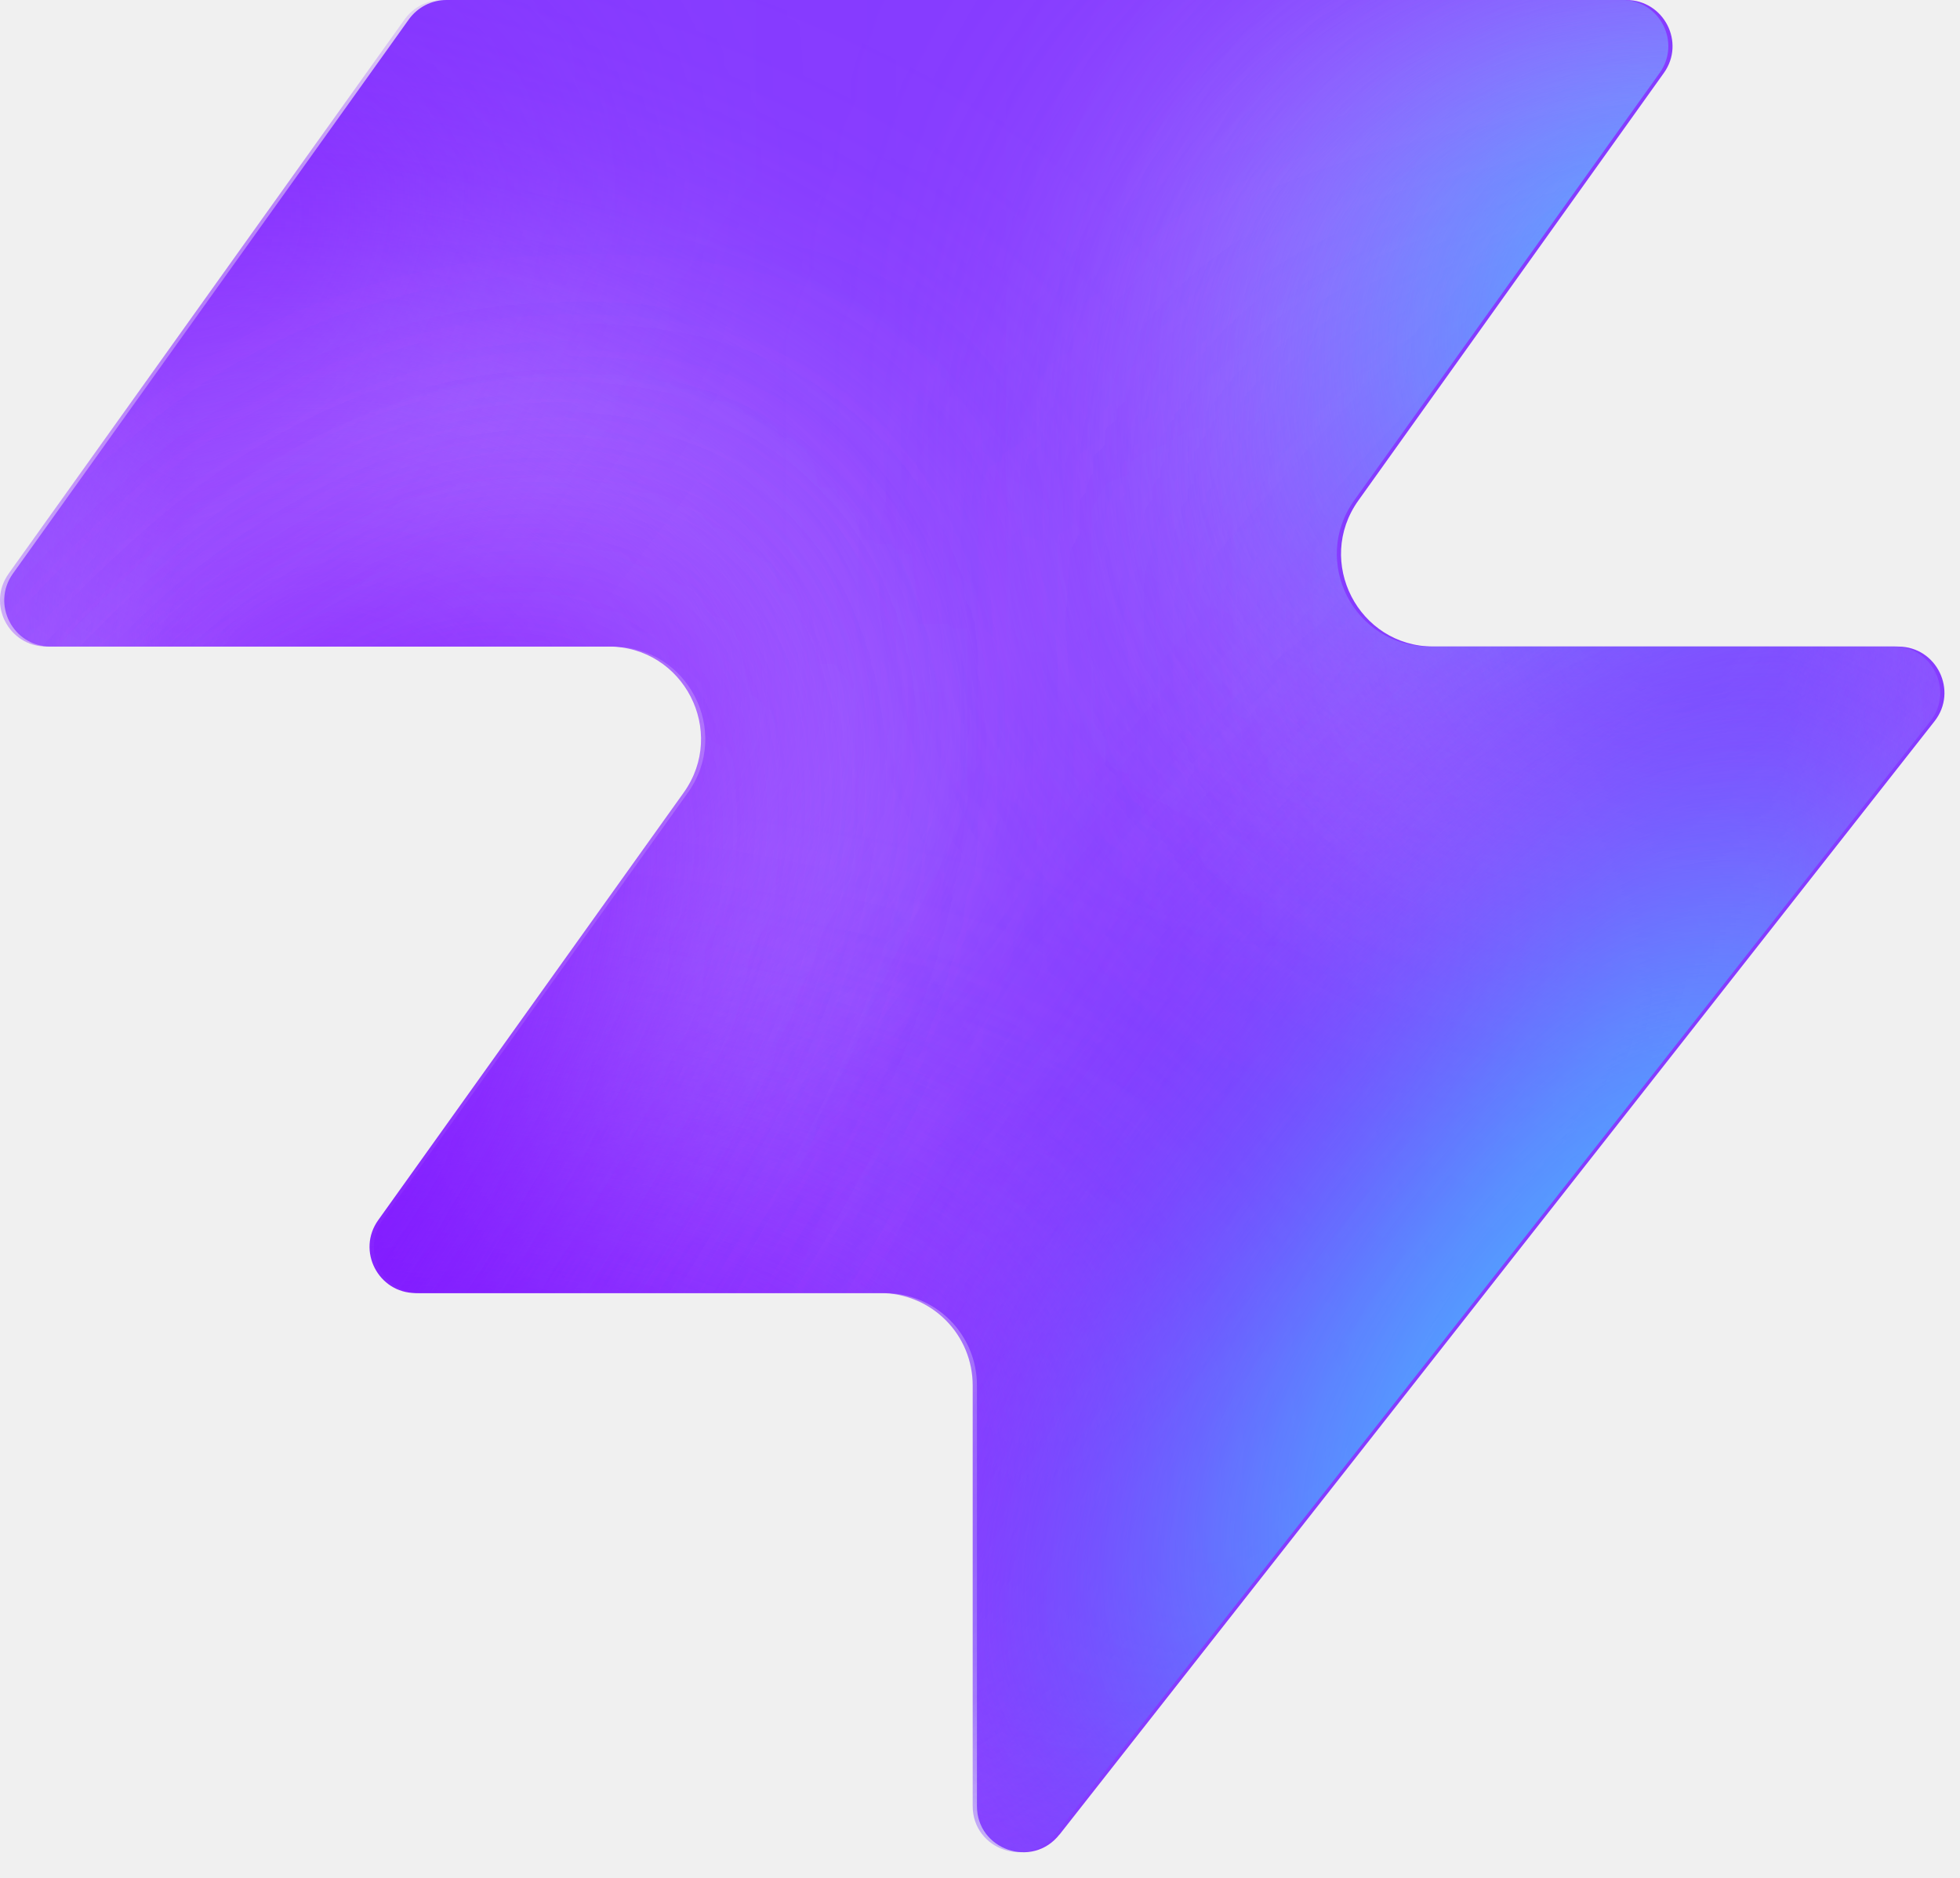
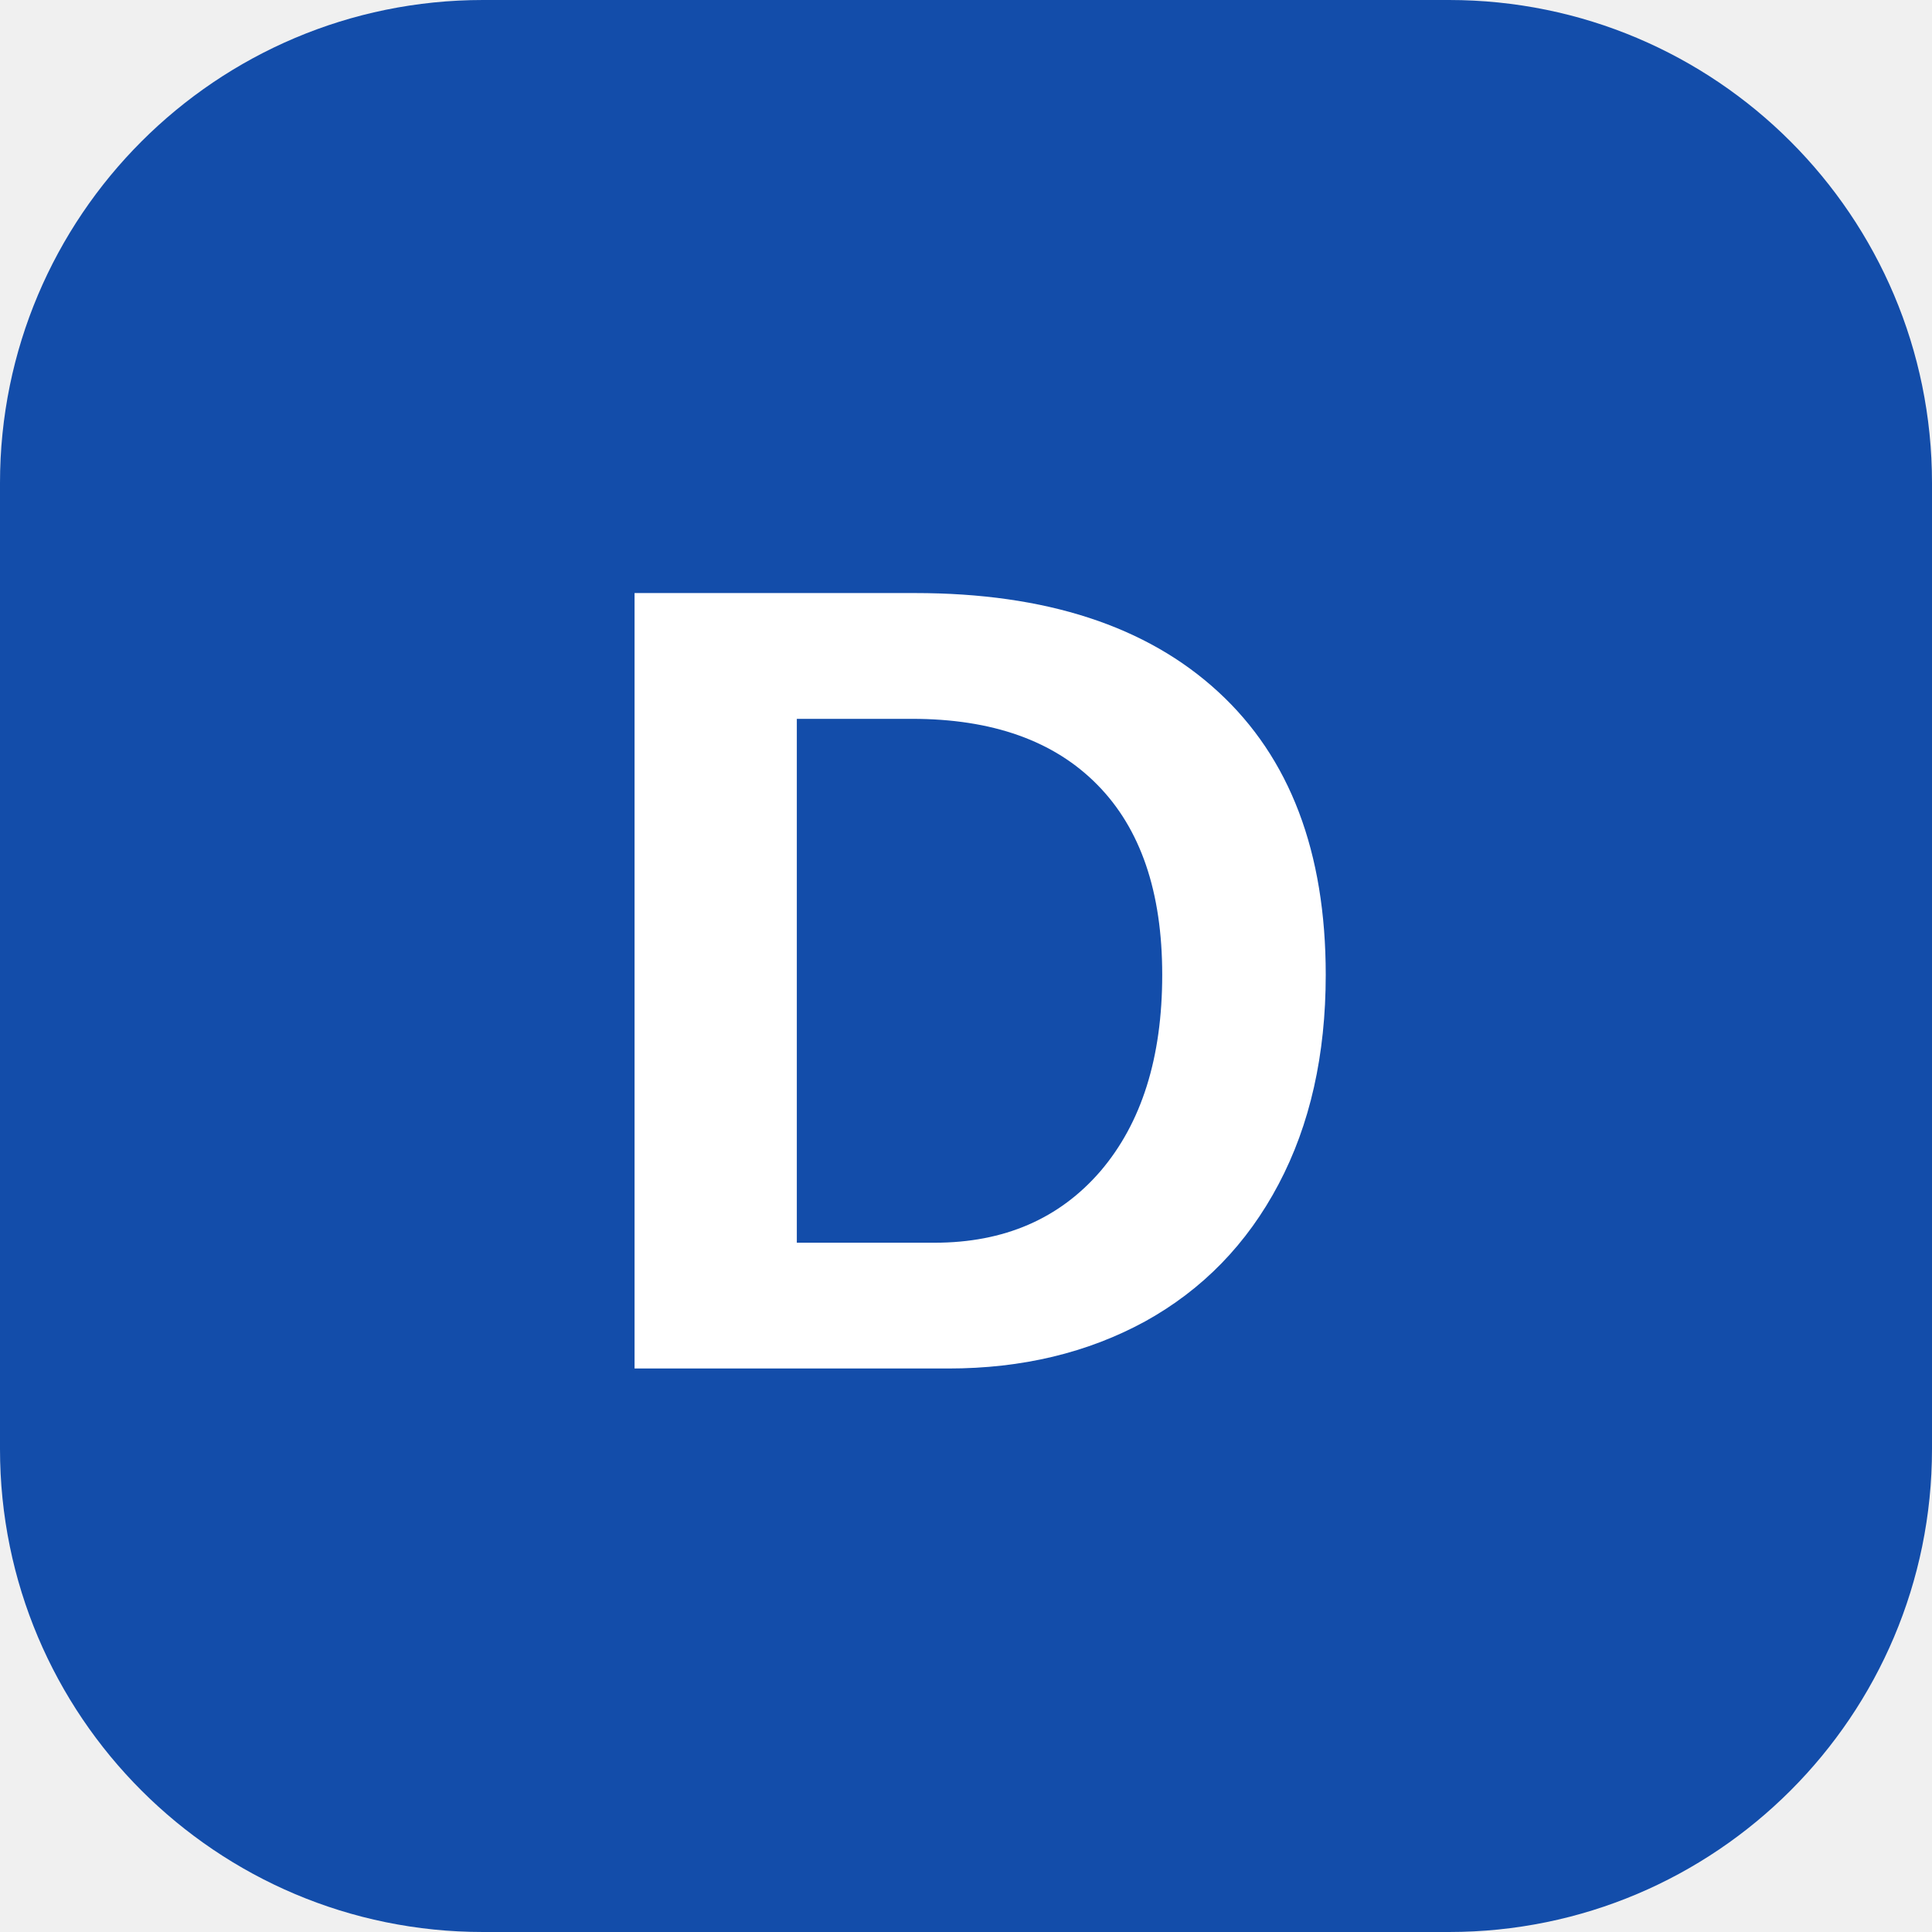
- <svg xmlns="http://www.w3.org/2000/svg" width="48" height="46" fill="none" viewBox="0 0 48 46">
-   <path fill="#863bff" d="M25.946 44.938c-.664.845-2.021.375-2.021-.698V33.937a2.26 2.26 0 0 0-2.262-2.262H10.287c-.92 0-1.456-1.04-.92-1.788l7.48-10.471c1.07-1.497 0-3.578-1.842-3.578H1.237c-.92 0-1.456-1.04-.92-1.788L10.013.474c.214-.297.556-.474.92-.474h28.894c.92 0 1.456 1.04.92 1.788l-7.48 10.471c-1.07 1.498 0 3.579 1.842 3.579h11.377c.943 0 1.473 1.088.89 1.83L25.947 44.94z" style="fill:#863bff;fill:color(display-p3 .525 .23 1);fill-opacity:1" />
-   <mask id="a" width="48" height="46" x="0" y="0" maskUnits="userSpaceOnUse" style="mask-type:alpha">
-     <path fill="#000" d="M25.842 44.938c-.664.844-2.021.375-2.021-.698V33.937a2.26 2.26 0 0 0-2.262-2.262H10.183c-.92 0-1.456-1.04-.92-1.788l7.48-10.471c1.07-1.498 0-3.579-1.842-3.579H1.133c-.92 0-1.456-1.04-.92-1.787L9.91.473c.214-.297.556-.474.92-.474h28.894c.92 0 1.456 1.04.92 1.788l-7.48 10.471c-1.07 1.498 0 3.578 1.842 3.578h11.377c.943 0 1.473 1.088.89 1.832L25.843 44.94z" style="fill:#000;fill-opacity:1" />
-   </mask>
-   <g mask="url(#a)">
-     <g filter="url(#b)">
-       <ellipse cx="5.508" cy="14.704" fill="#ede6ff" rx="5.508" ry="14.704" style="fill:#ede6ff;fill:color(display-p3 .927 .903 1);fill-opacity:1" transform="matrix(.00324 1 1 -.00324 -4.47 31.516)" />
-     </g>
-     <g filter="url(#c)">
-       <ellipse cx="10.399" cy="29.851" fill="#ede6ff" rx="10.399" ry="29.851" style="fill:#ede6ff;fill:color(display-p3 .927 .903 1);fill-opacity:1" transform="matrix(.00324 1 1 -.00324 -39.328 7.883)" />
-     </g>
-     <g filter="url(#d)">
-       <ellipse cx="5.508" cy="30.487" fill="#7e14ff" rx="5.508" ry="30.487" style="fill:#7e14ff;fill:color(display-p3 .492 .077 1);fill-opacity:1" transform="rotate(89.814 -25.913 -14.639)scale(1 -1)" />
-     </g>
-     <g filter="url(#e)">
-       <ellipse cx="5.508" cy="30.599" fill="#7e14ff" rx="5.508" ry="30.599" style="fill:#7e14ff;fill:color(display-p3 .492 .077 1);fill-opacity:1" transform="rotate(89.814 -32.644 -3.334)scale(1 -1)" />
-     </g>
-     <g filter="url(#f)">
-       <ellipse cx="5.508" cy="30.599" fill="#7e14ff" rx="5.508" ry="30.599" style="fill:#7e14ff;fill:color(display-p3 .492 .077 1);fill-opacity:1" transform="matrix(.00324 1 1 -.00324 -34.34 30.47)" />
-     </g>
-     <g filter="url(#g)">
-       <ellipse cx="14.072" cy="22.078" fill="#ede6ff" rx="14.072" ry="22.078" style="fill:#ede6ff;fill:color(display-p3 .927 .903 1);fill-opacity:1" transform="rotate(93.35 24.506 48.493)scale(-1 1)" />
-     </g>
-     <g filter="url(#h)">
-       <ellipse cx="3.47" cy="21.501" fill="#7e14ff" rx="3.47" ry="21.501" style="fill:#7e14ff;fill:color(display-p3 .492 .077 1);fill-opacity:1" transform="rotate(89.009 28.708 47.59)scale(-1 1)" />
-     </g>
-     <g filter="url(#i)">
-       <ellipse cx="3.47" cy="21.501" fill="#7e14ff" rx="3.47" ry="21.501" style="fill:#7e14ff;fill:color(display-p3 .492 .077 1);fill-opacity:1" transform="rotate(89.009 28.708 47.59)scale(-1 1)" />
-     </g>
-     <g filter="url(#j)">
-       <ellipse cx=".387" cy="8.972" fill="#7e14ff" rx="4.407" ry="29.108" style="fill:#7e14ff;fill:color(display-p3 .492 .077 1);fill-opacity:1" transform="rotate(39.51 .387 8.972)" />
-     </g>
-     <g filter="url(#k)">
-       <ellipse cx="47.523" cy="-6.092" fill="#7e14ff" rx="4.407" ry="29.108" style="fill:#7e14ff;fill:color(display-p3 .492 .077 1);fill-opacity:1" transform="rotate(37.892 47.523 -6.092)" />
-     </g>
-     <g filter="url(#l)">
-       <ellipse cx="41.412" cy="6.333" fill="#47bfff" rx="5.971" ry="9.665" style="fill:#47bfff;fill:color(display-p3 .28 .748 1);fill-opacity:1" transform="rotate(37.892 41.412 6.333)" />
-     </g>
-     <g filter="url(#m)">
-       <ellipse cx="-1.879" cy="38.332" fill="#7e14ff" rx="4.407" ry="29.108" style="fill:#7e14ff;fill:color(display-p3 .492 .077 1);fill-opacity:1" transform="rotate(37.892 -1.88 38.332)" />
-     </g>
-     <g filter="url(#n)">
-       <ellipse cx="-1.879" cy="38.332" fill="#7e14ff" rx="4.407" ry="29.108" style="fill:#7e14ff;fill:color(display-p3 .492 .077 1);fill-opacity:1" transform="rotate(37.892 -1.88 38.332)" />
-     </g>
-     <g filter="url(#o)">
-       <ellipse cx="35.651" cy="29.907" fill="#7e14ff" rx="4.407" ry="29.108" style="fill:#7e14ff;fill:color(display-p3 .492 .077 1);fill-opacity:1" transform="rotate(37.892 35.651 29.907)" />
-     </g>
-     <g filter="url(#p)">
-       <ellipse cx="38.418" cy="32.4" fill="#47bfff" rx="5.971" ry="15.297" style="fill:#47bfff;fill:color(display-p3 .28 .748 1);fill-opacity:1" transform="rotate(37.892 38.418 32.4)" />
-     </g>
-   </g>
-   <defs>
-     <filter id="b" width="60.045" height="41.654" x="-19.77" y="16.149" color-interpolation-filters="sRGB" filterUnits="userSpaceOnUse">
-       <feFlood flood-opacity="0" result="BackgroundImageFix" />
-       <feBlend in="SourceGraphic" in2="BackgroundImageFix" result="shape" />
-       <feGaussianBlur result="effect1_foregroundBlur_2002_17158" stdDeviation="7.659" />
-     </filter>
-     <filter id="c" width="90.34" height="51.437" x="-54.613" y="-7.533" color-interpolation-filters="sRGB" filterUnits="userSpaceOnUse">
-       <feFlood flood-opacity="0" result="BackgroundImageFix" />
-       <feBlend in="SourceGraphic" in2="BackgroundImageFix" result="shape" />
-       <feGaussianBlur result="effect1_foregroundBlur_2002_17158" stdDeviation="7.659" />
-     </filter>
-     <filter id="d" width="79.355" height="29.4" x="-49.64" y="2.03" color-interpolation-filters="sRGB" filterUnits="userSpaceOnUse">
-       <feFlood flood-opacity="0" result="BackgroundImageFix" />
-       <feBlend in="SourceGraphic" in2="BackgroundImageFix" result="shape" />
-       <feGaussianBlur result="effect1_foregroundBlur_2002_17158" stdDeviation="4.596" />
-     </filter>
-     <filter id="e" width="79.579" height="29.4" x="-45.045" y="20.029" color-interpolation-filters="sRGB" filterUnits="userSpaceOnUse">
-       <feFlood flood-opacity="0" result="BackgroundImageFix" />
-       <feBlend in="SourceGraphic" in2="BackgroundImageFix" result="shape" />
-       <feGaussianBlur result="effect1_foregroundBlur_2002_17158" stdDeviation="4.596" />
-     </filter>
-     <filter id="f" width="79.579" height="29.4" x="-43.513" y="21.178" color-interpolation-filters="sRGB" filterUnits="userSpaceOnUse">
-       <feFlood flood-opacity="0" result="BackgroundImageFix" />
-       <feBlend in="SourceGraphic" in2="BackgroundImageFix" result="shape" />
-       <feGaussianBlur result="effect1_foregroundBlur_2002_17158" stdDeviation="4.596" />
-     </filter>
-     <filter id="g" width="74.749" height="58.852" x="15.756" y="-17.901" color-interpolation-filters="sRGB" filterUnits="userSpaceOnUse">
-       <feFlood flood-opacity="0" result="BackgroundImageFix" />
-       <feBlend in="SourceGraphic" in2="BackgroundImageFix" result="shape" />
-       <feGaussianBlur result="effect1_foregroundBlur_2002_17158" stdDeviation="7.659" />
-     </filter>
-     <filter id="h" width="61.377" height="25.362" x="23.548" y="2.284" color-interpolation-filters="sRGB" filterUnits="userSpaceOnUse">
-       <feFlood flood-opacity="0" result="BackgroundImageFix" />
-       <feBlend in="SourceGraphic" in2="BackgroundImageFix" result="shape" />
-       <feGaussianBlur result="effect1_foregroundBlur_2002_17158" stdDeviation="4.596" />
-     </filter>
-     <filter id="i" width="61.377" height="25.362" x="23.548" y="2.284" color-interpolation-filters="sRGB" filterUnits="userSpaceOnUse">
-       <feFlood flood-opacity="0" result="BackgroundImageFix" />
-       <feBlend in="SourceGraphic" in2="BackgroundImageFix" result="shape" />
-       <feGaussianBlur result="effect1_foregroundBlur_2002_17158" stdDeviation="4.596" />
-     </filter>
-     <filter id="j" width="56.045" height="63.649" x="-27.636" y="-22.853" color-interpolation-filters="sRGB" filterUnits="userSpaceOnUse">
-       <feFlood flood-opacity="0" result="BackgroundImageFix" />
-       <feBlend in="SourceGraphic" in2="BackgroundImageFix" result="shape" />
-       <feGaussianBlur result="effect1_foregroundBlur_2002_17158" stdDeviation="4.596" />
-     </filter>
-     <filter id="k" width="54.814" height="64.646" x="20.116" y="-38.415" color-interpolation-filters="sRGB" filterUnits="userSpaceOnUse">
-       <feFlood flood-opacity="0" result="BackgroundImageFix" />
-       <feBlend in="SourceGraphic" in2="BackgroundImageFix" result="shape" />
-       <feGaussianBlur result="effect1_foregroundBlur_2002_17158" stdDeviation="4.596" />
-     </filter>
-     <filter id="l" width="33.541" height="35.313" x="24.641" y="-11.323" color-interpolation-filters="sRGB" filterUnits="userSpaceOnUse">
-       <feFlood flood-opacity="0" result="BackgroundImageFix" />
-       <feBlend in="SourceGraphic" in2="BackgroundImageFix" result="shape" />
-       <feGaussianBlur result="effect1_foregroundBlur_2002_17158" stdDeviation="4.596" />
-     </filter>
-     <filter id="m" width="54.814" height="64.646" x="-29.286" y="6.009" color-interpolation-filters="sRGB" filterUnits="userSpaceOnUse">
-       <feFlood flood-opacity="0" result="BackgroundImageFix" />
-       <feBlend in="SourceGraphic" in2="BackgroundImageFix" result="shape" />
-       <feGaussianBlur result="effect1_foregroundBlur_2002_17158" stdDeviation="4.596" />
-     </filter>
-     <filter id="n" width="54.814" height="64.646" x="-29.286" y="6.009" color-interpolation-filters="sRGB" filterUnits="userSpaceOnUse">
-       <feFlood flood-opacity="0" result="BackgroundImageFix" />
-       <feBlend in="SourceGraphic" in2="BackgroundImageFix" result="shape" />
-       <feGaussianBlur result="effect1_foregroundBlur_2002_17158" stdDeviation="4.596" />
-     </filter>
-     <filter id="o" width="54.814" height="64.646" x="8.244" y="-2.416" color-interpolation-filters="sRGB" filterUnits="userSpaceOnUse">
-       <feFlood flood-opacity="0" result="BackgroundImageFix" />
-       <feBlend in="SourceGraphic" in2="BackgroundImageFix" result="shape" />
-       <feGaussianBlur result="effect1_foregroundBlur_2002_17158" stdDeviation="4.596" />
-     </filter>
-     <filter id="p" width="39.409" height="43.623" x="18.713" y="10.588" color-interpolation-filters="sRGB" filterUnits="userSpaceOnUse">
-       <feFlood flood-opacity="0" result="BackgroundImageFix" />
-       <feBlend in="SourceGraphic" in2="BackgroundImageFix" result="shape" />
-       <feGaussianBlur result="effect1_foregroundBlur_2002_17158" stdDeviation="4.596" />
-     </filter>
-   </defs>
+ <svg xmlns="http://www.w3.org/2000/svg" viewBox="0 0 48 48">
+   <rect width="48" height="48" rx="12" fill="#134daa" />
+   <text x="24" y="34" text-anchor="middle" font-family="Segoe UI, Tahoma, Arial, sans-serif" font-size="28" font-weight="700" fill="#ffffff">D</text>
</svg>
